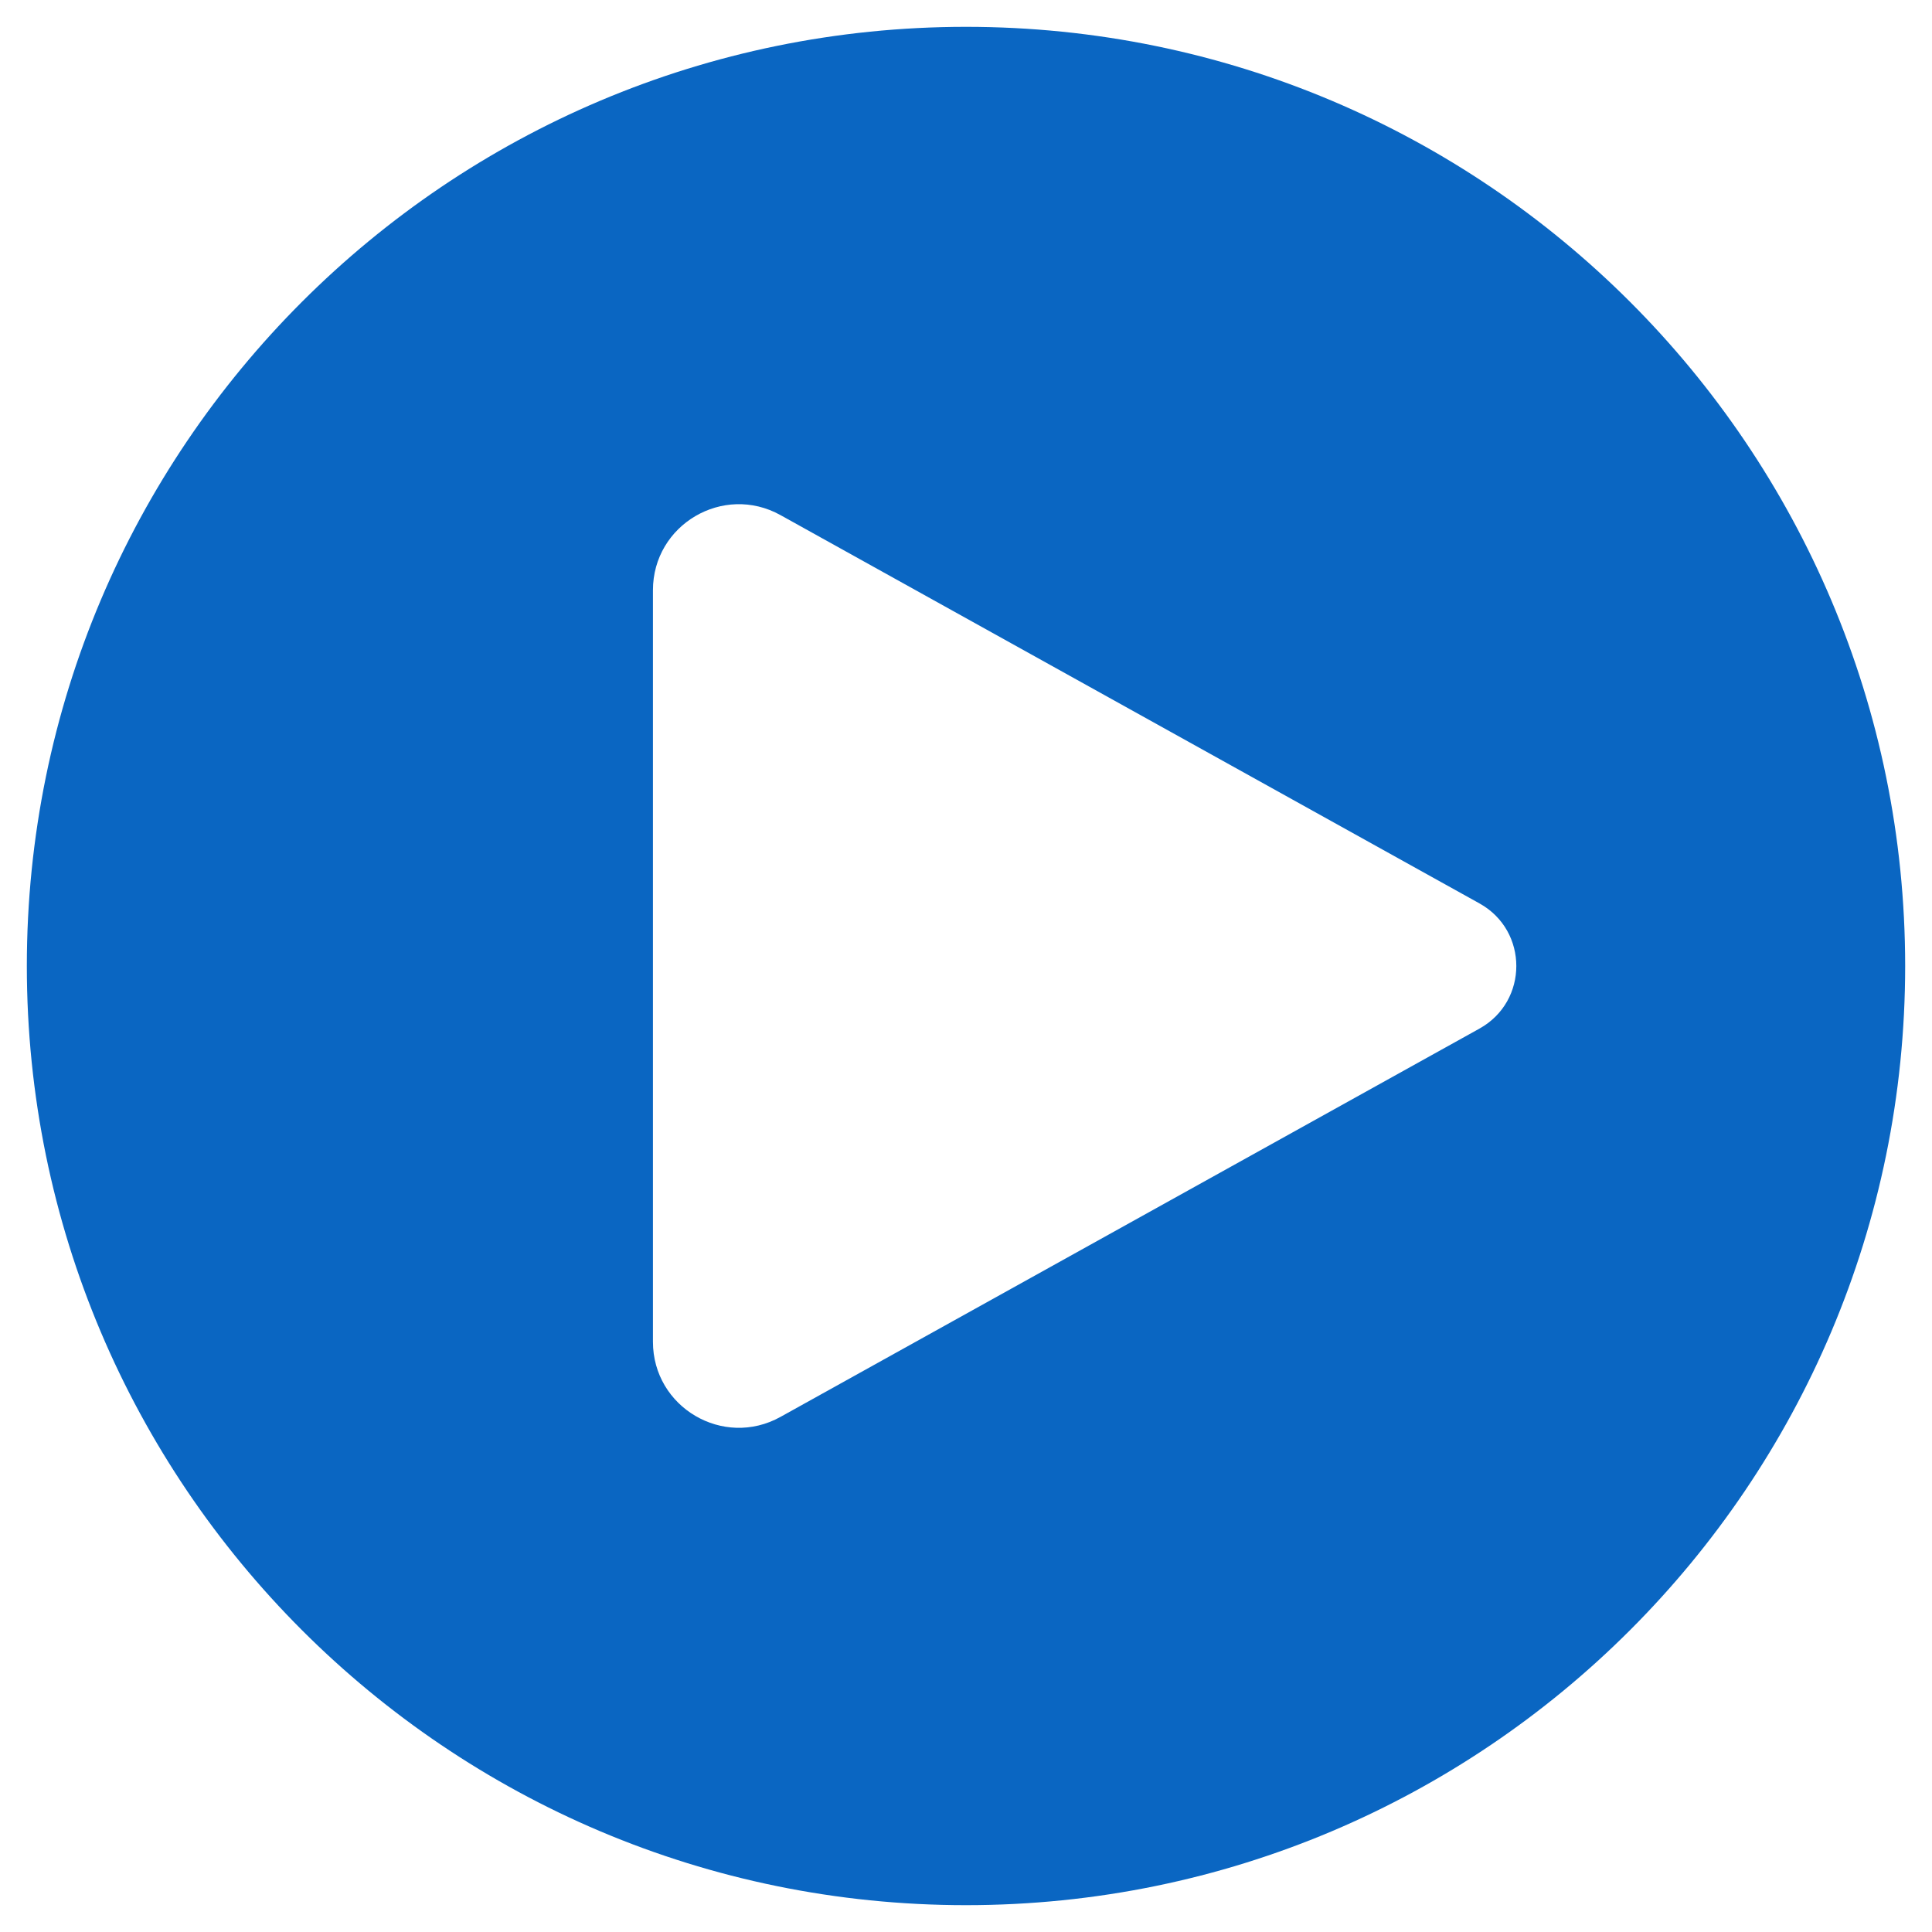
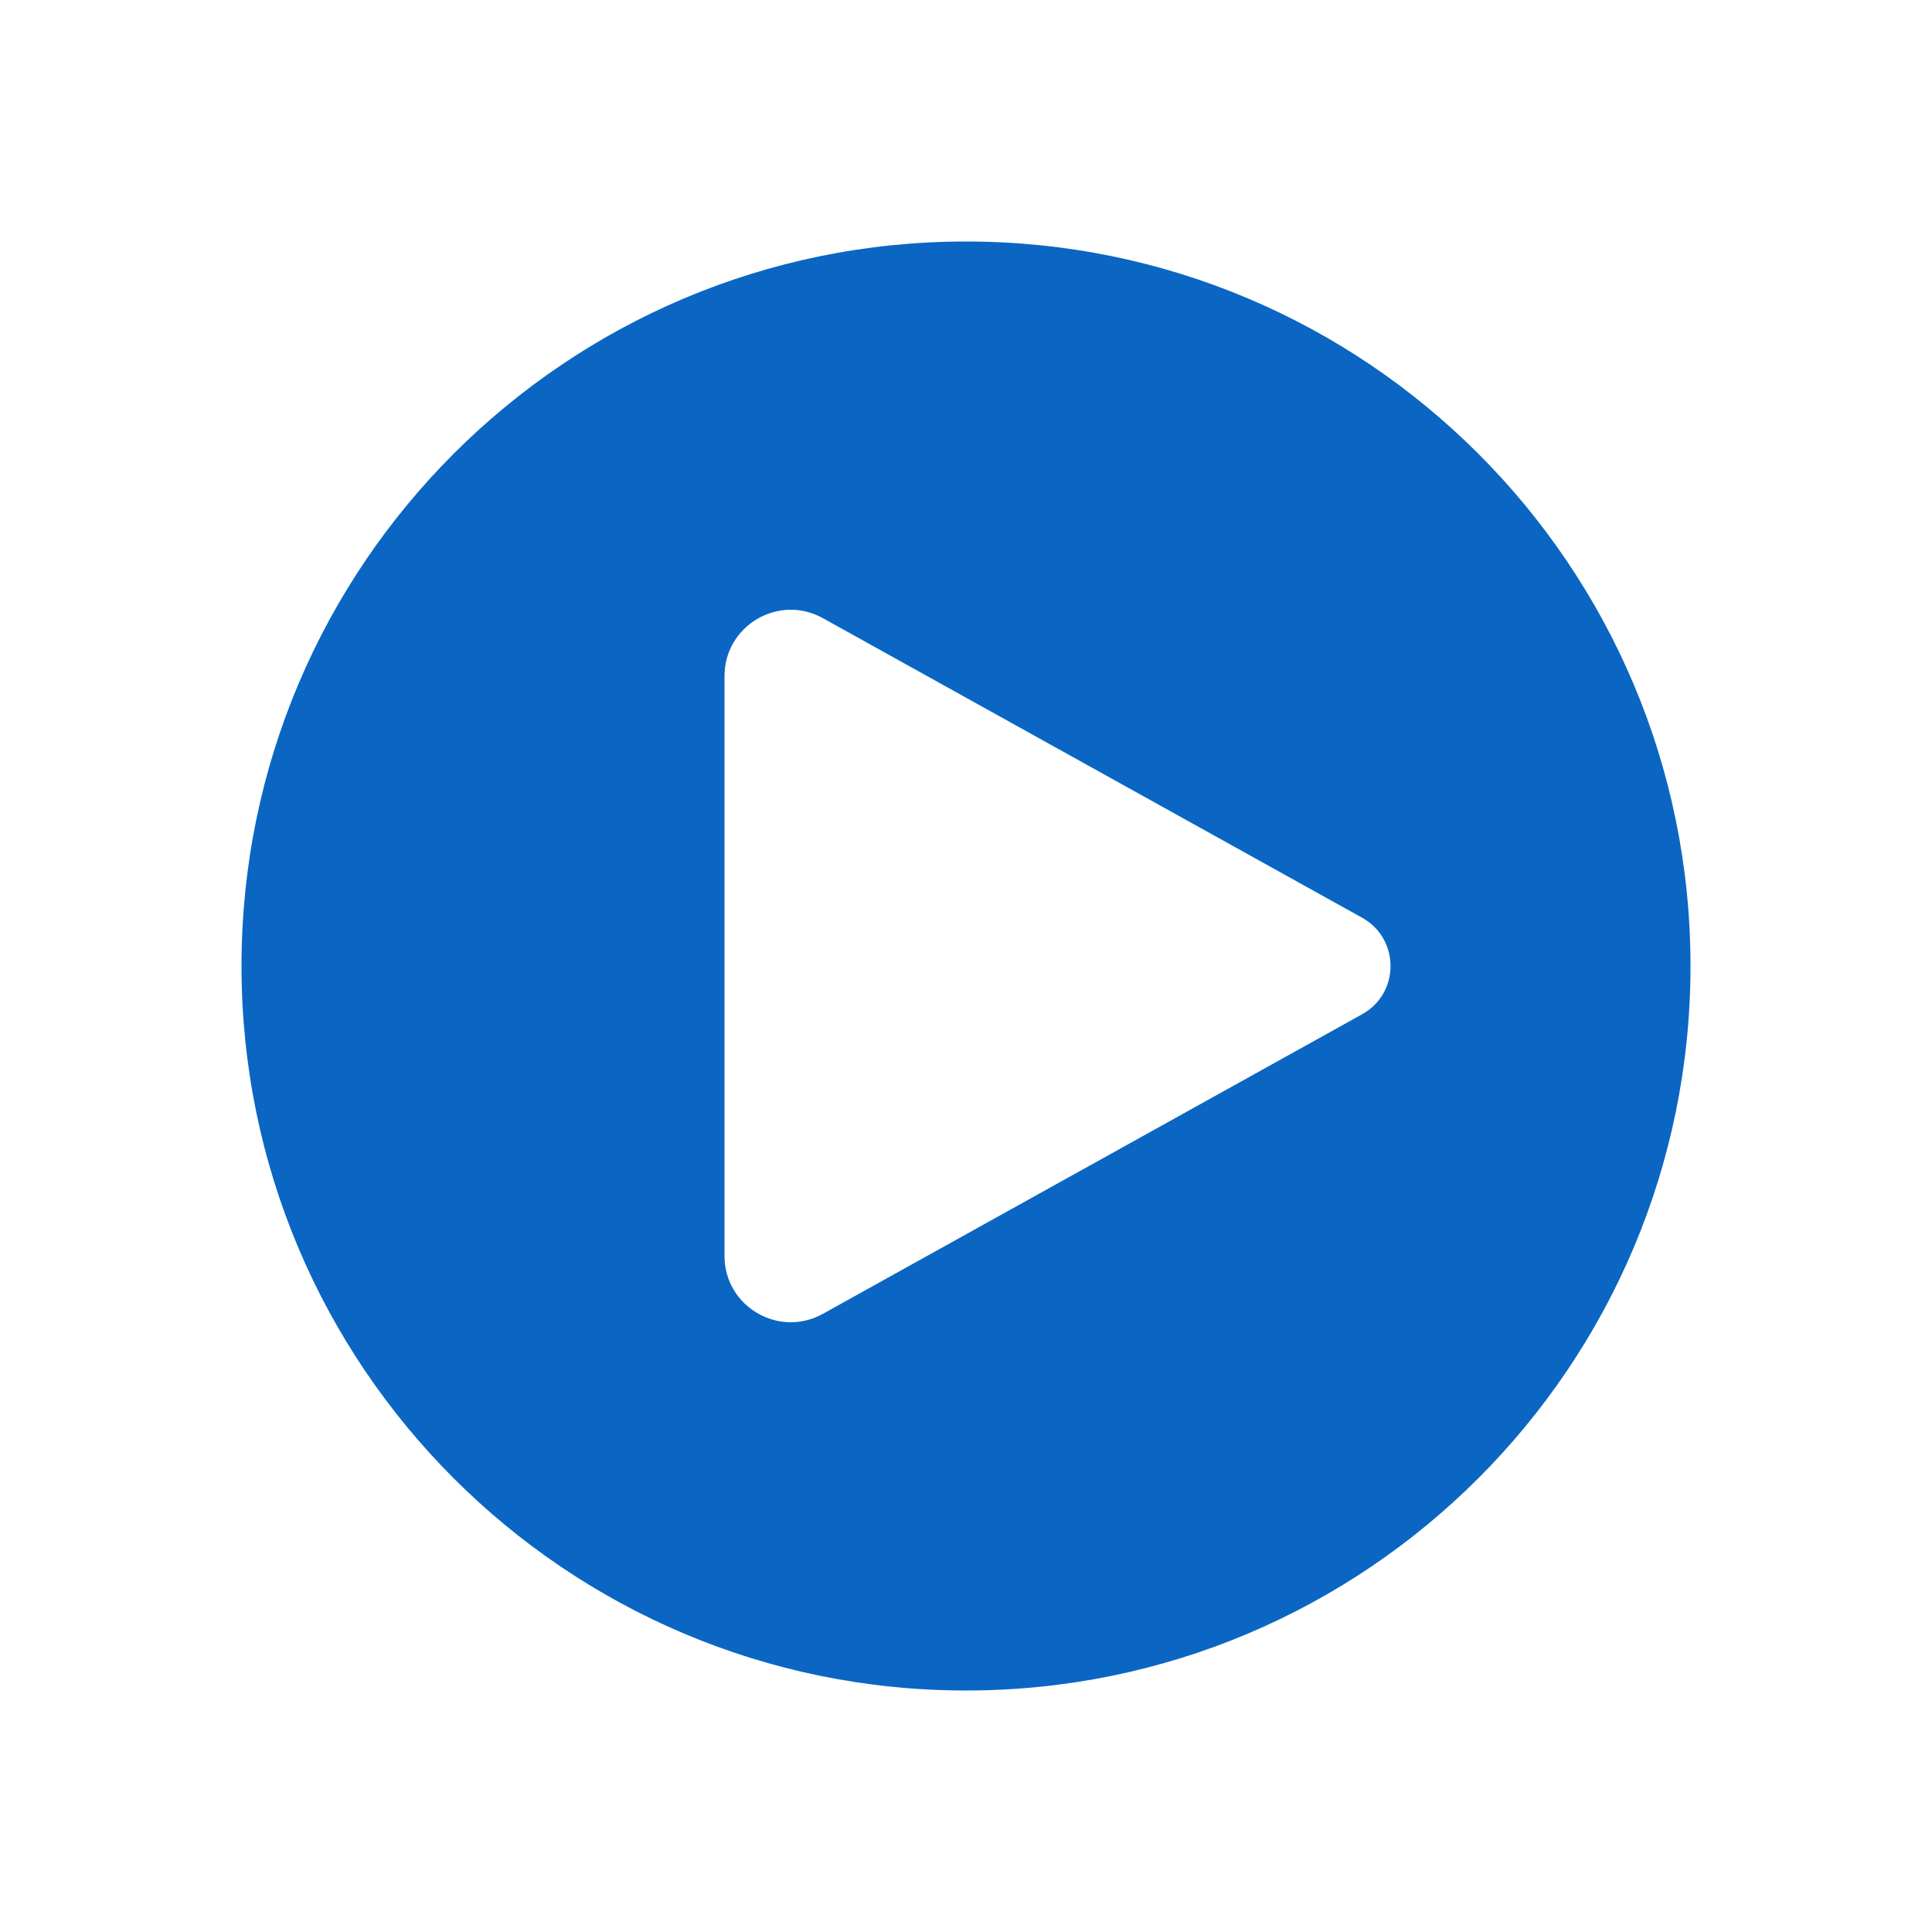
- <svg xmlns="http://www.w3.org/2000/svg" width="27" height="27" viewBox="0 0 27 27" fill="none">
-   <path fill-rule="evenodd" clip-rule="evenodd" d="M13.5 26.625C20.749 26.625 26.625 20.749 26.625 13.5C26.625 6.251 20.749 0.375 13.5 0.375C6.251 0.375 0.375 6.251 0.375 13.5C0.375 20.749 6.251 26.625 13.5 26.625ZM10.908 7.199L20.677 12.626C21.362 13.007 21.362 13.993 20.677 14.374L10.908 19.801C10.108 20.246 9.125 19.667 9.125 18.752V8.248C9.125 7.333 10.108 6.754 10.908 7.199Z" fill="#0A66C2" />
+ <svg xmlns="http://www.w3.org/2000/svg" width="35" height="35" viewBox="0 0 35 35" fill="none">
+   <path fill-rule="evenodd" clip-rule="evenodd" d="M17.5 30.625C24.749 30.625 30.625 24.749 30.625 17.5C30.625 10.251 24.749 4.375 17.5 4.375C10.251 4.375 4.375 10.251 4.375 17.5C4.375 24.749 10.251 30.625 17.5 30.625ZM14.908 11.199L24.677 16.626C25.362 17.007 25.362 17.993 24.677 18.374L14.908 23.801C14.108 24.246 13.125 23.667 13.125 22.752V12.248C13.125 11.333 14.108 10.754 14.908 11.199Z" fill="#0A66C2" />
</svg>
